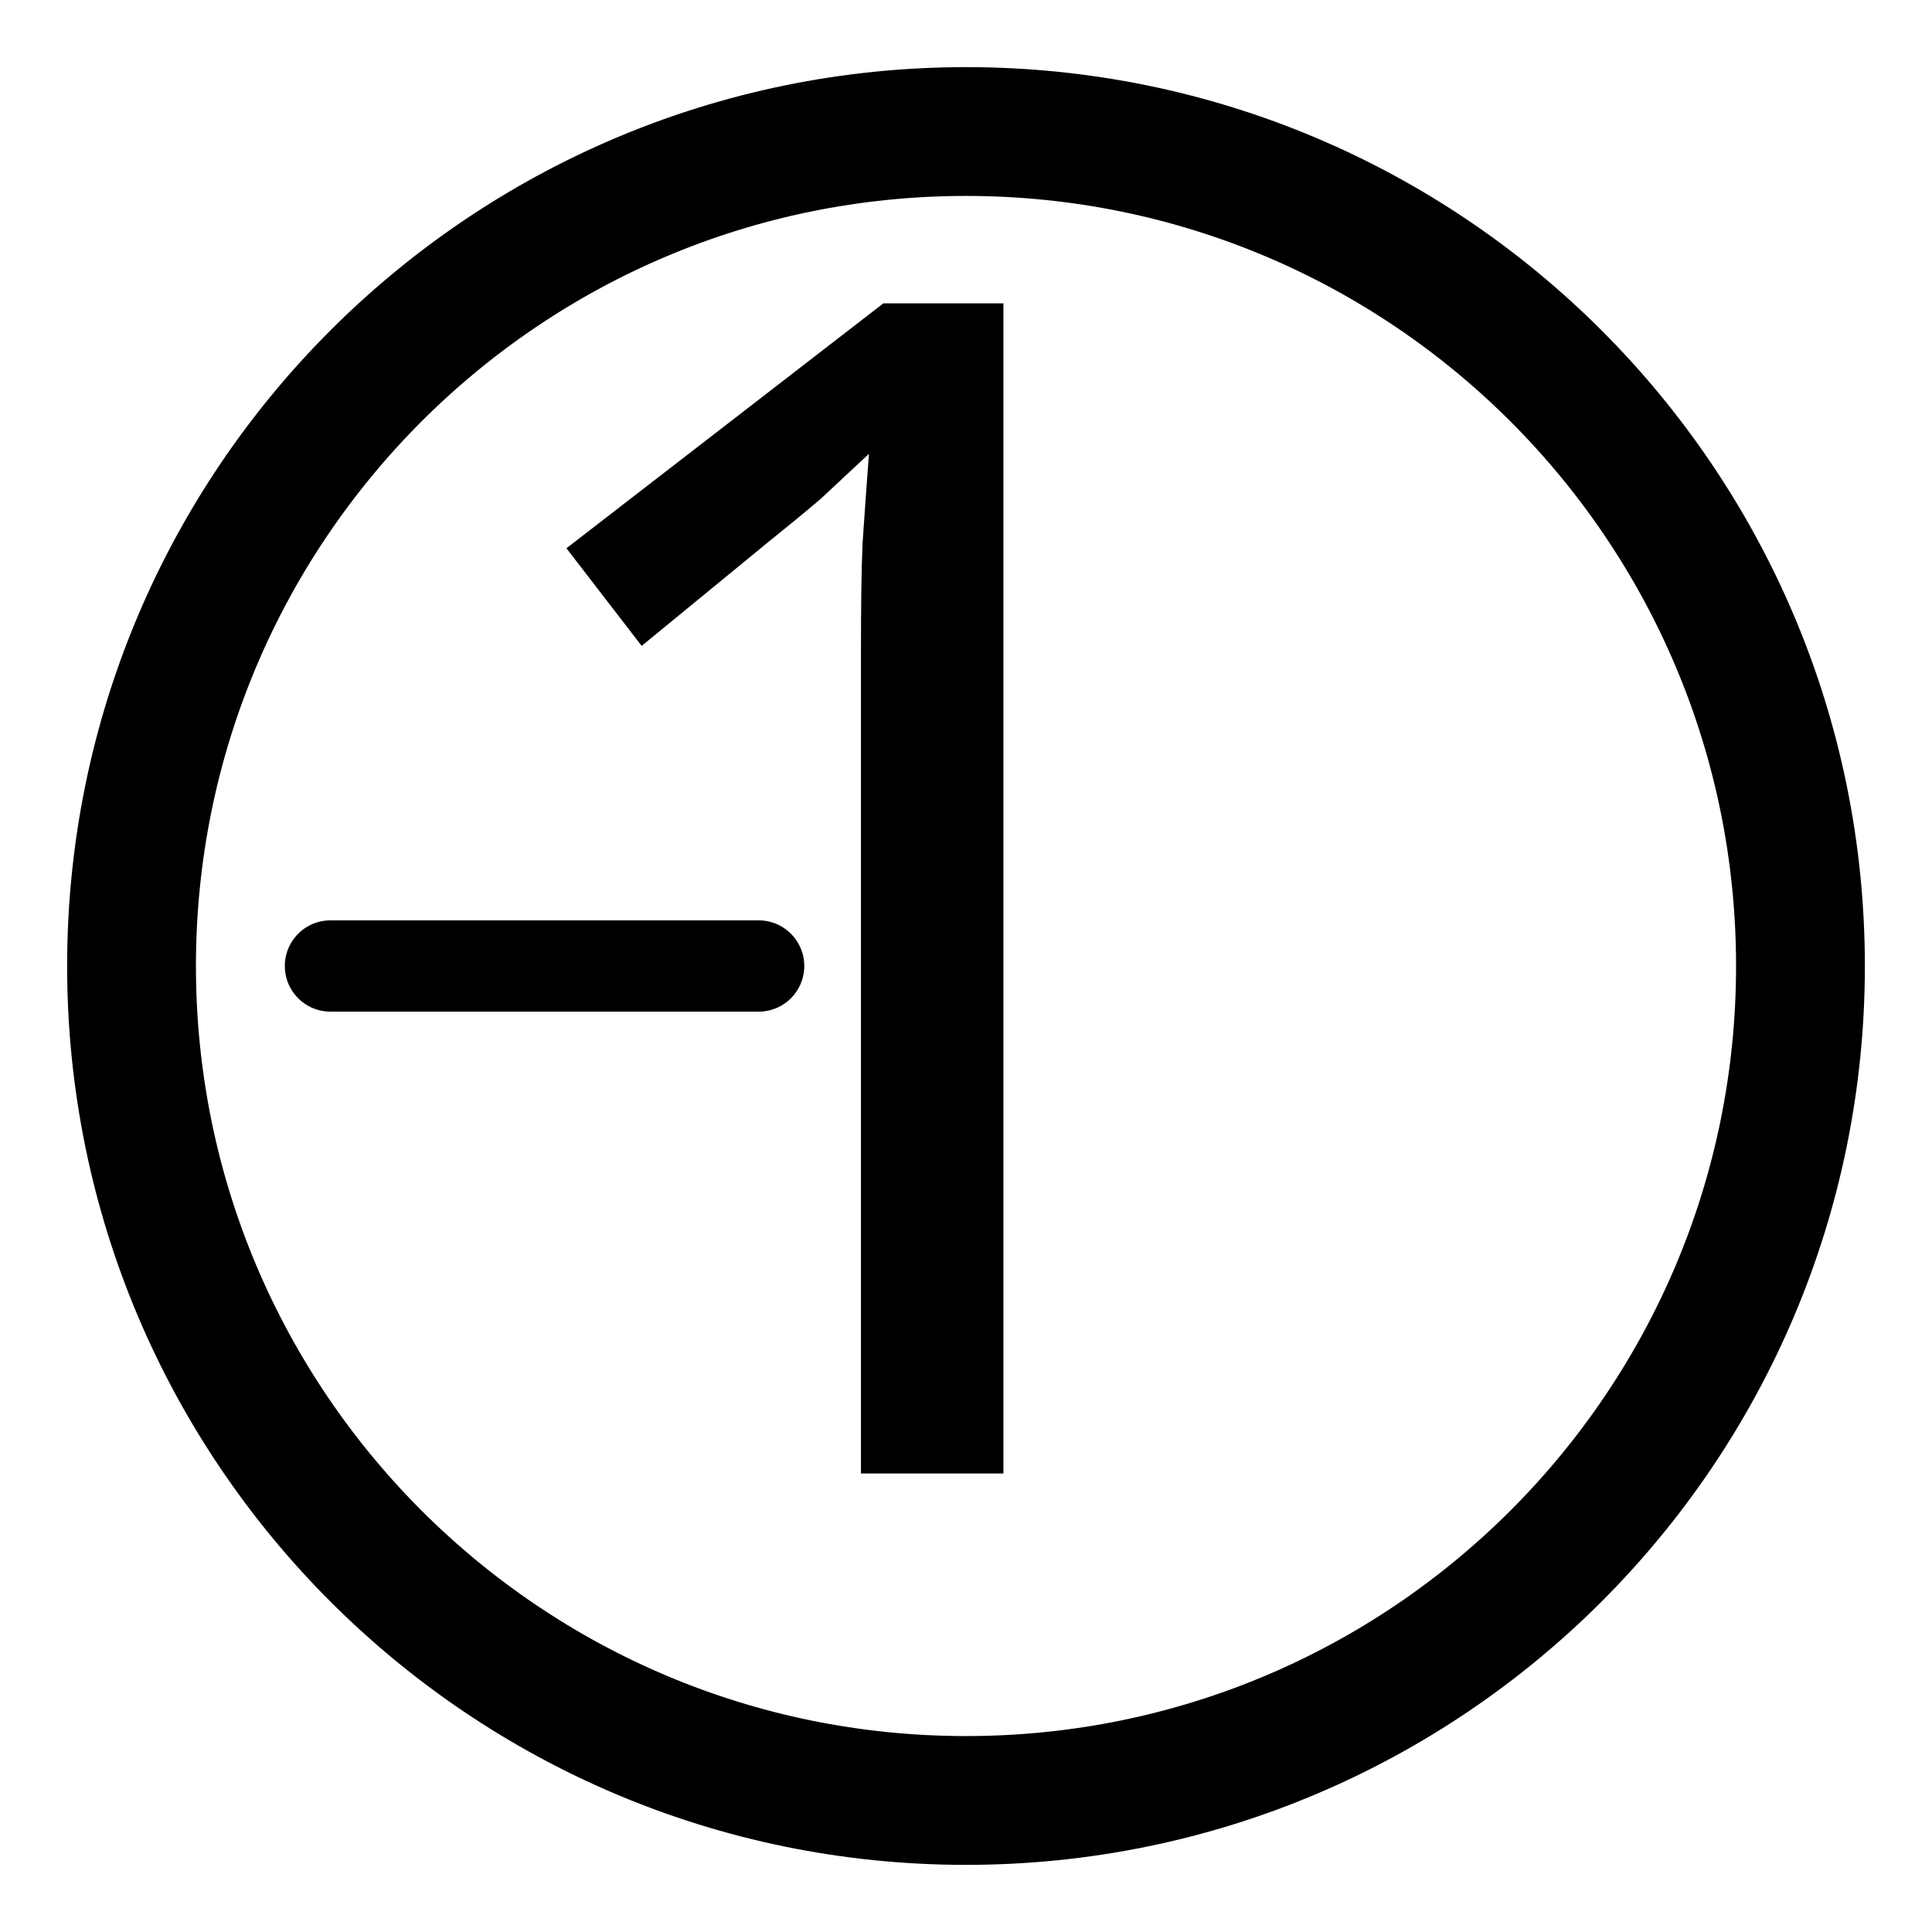
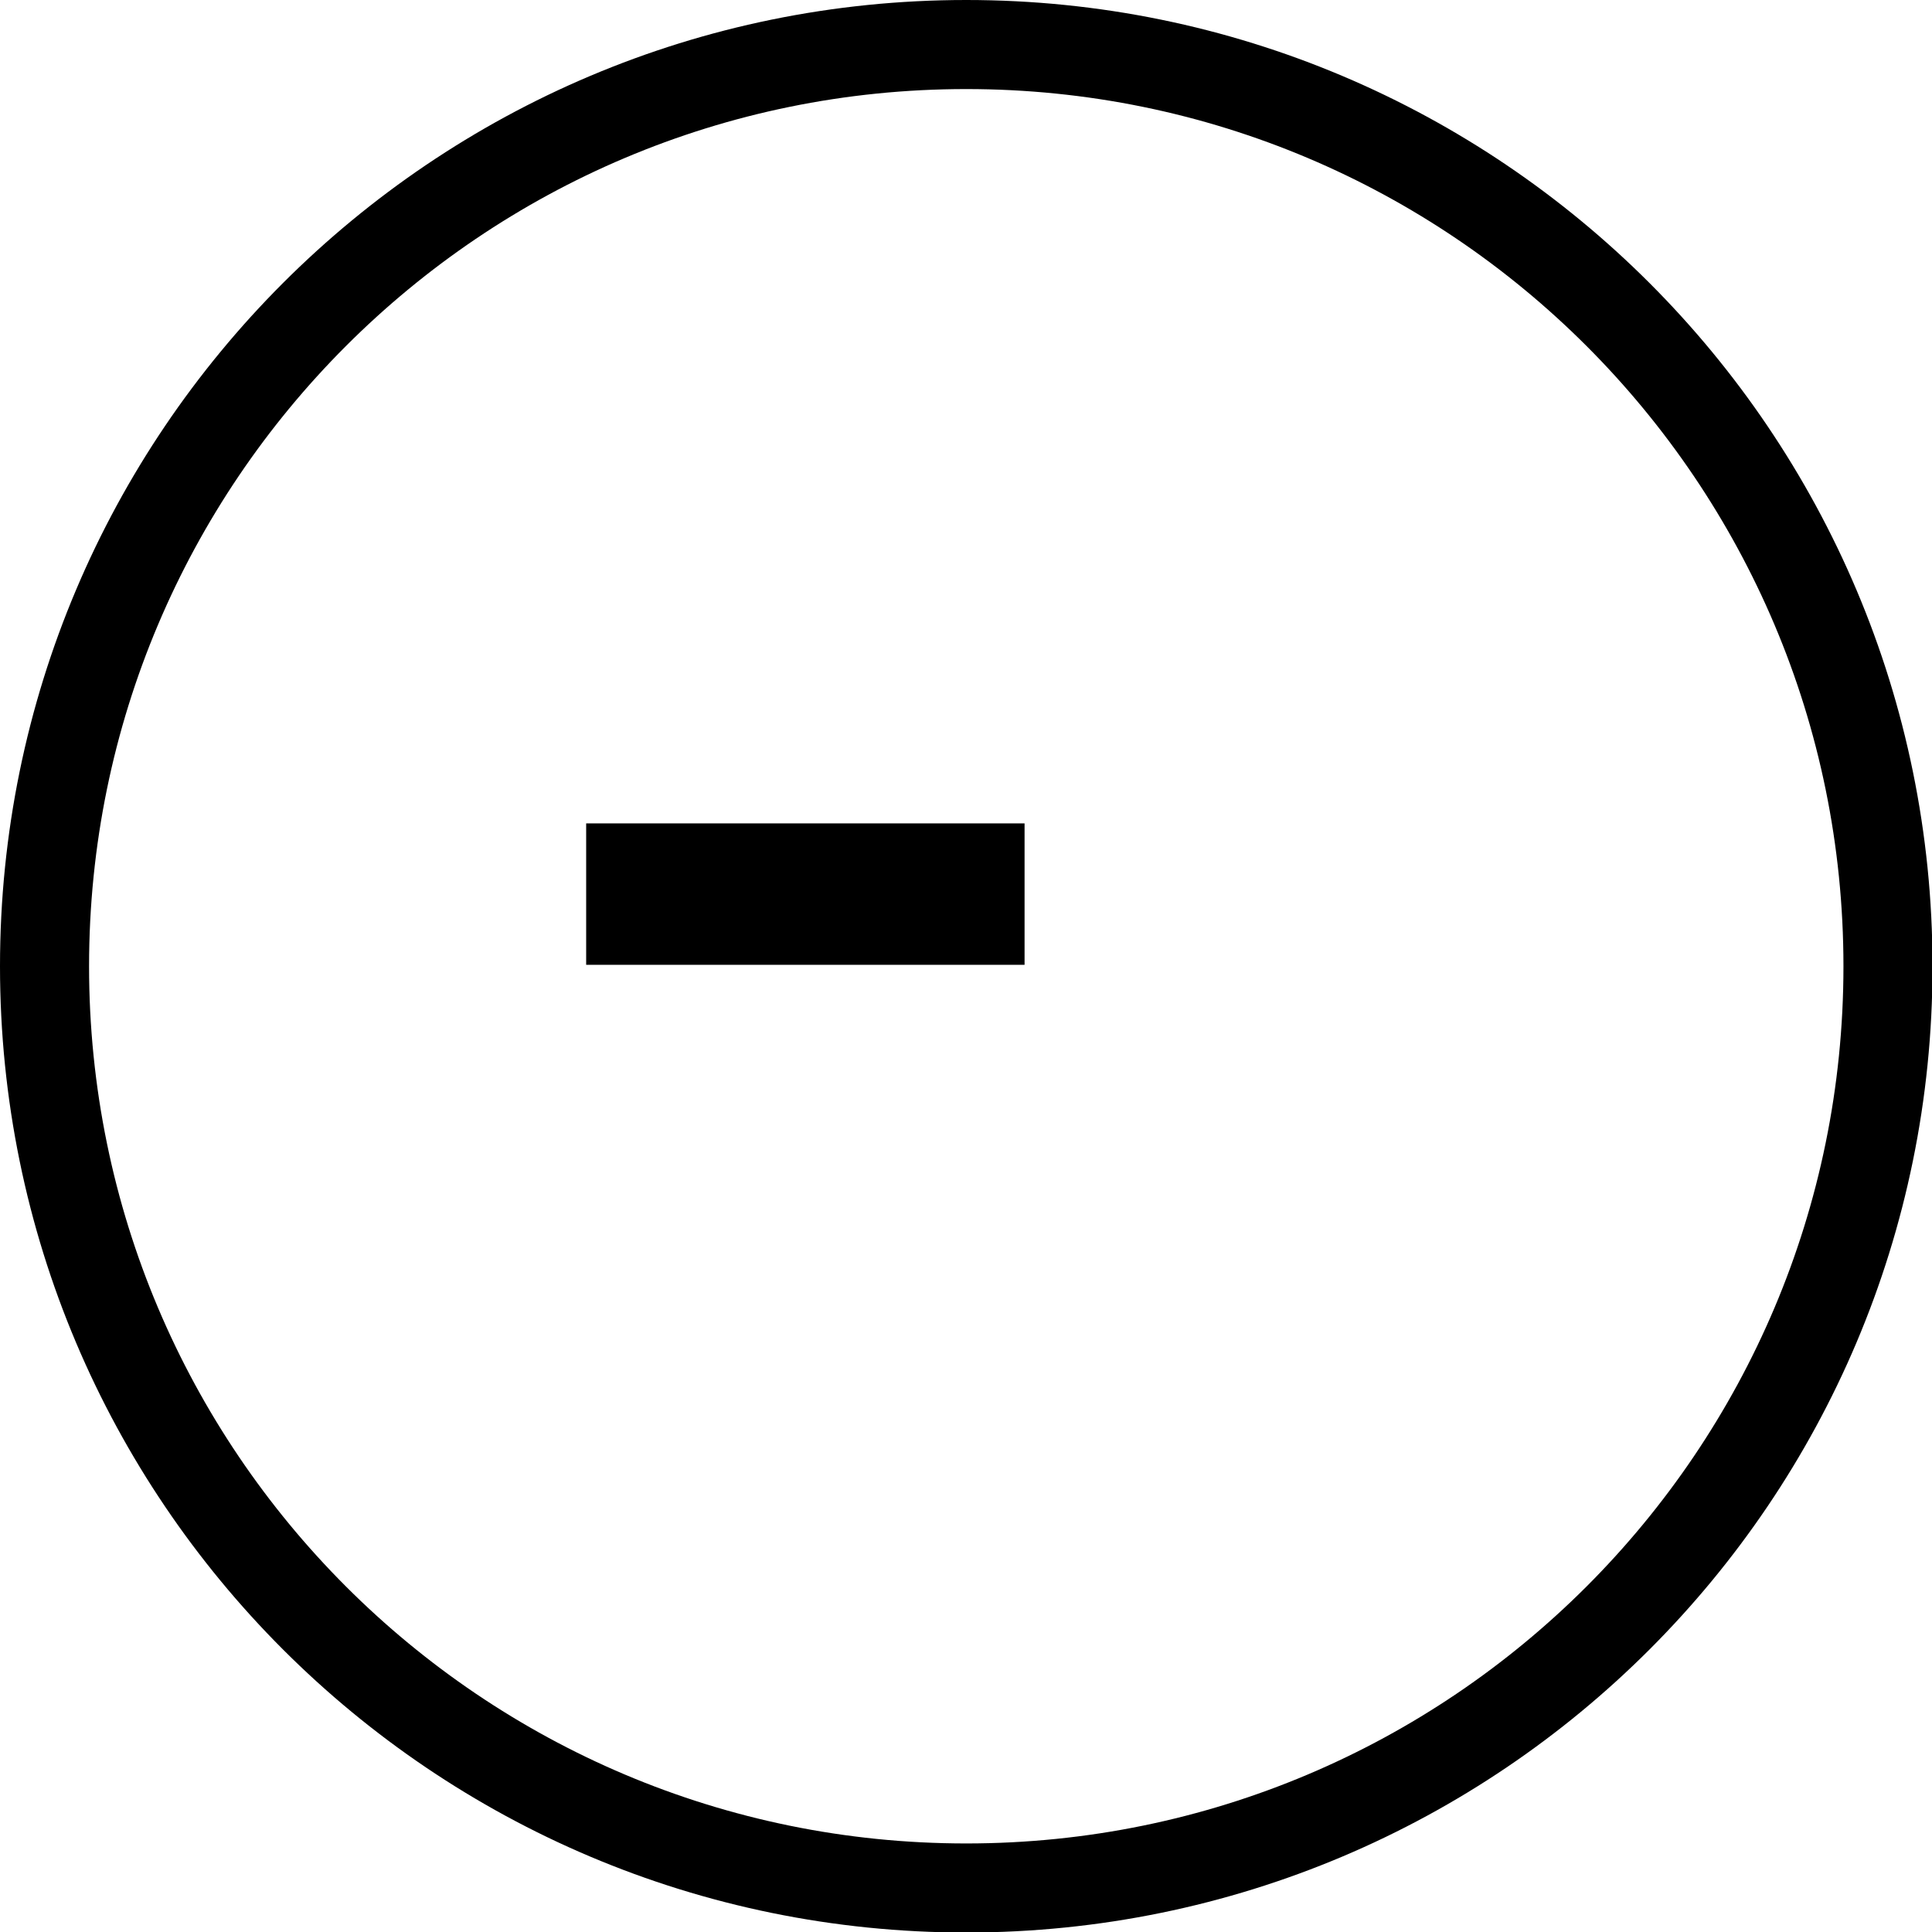
- <svg xmlns="http://www.w3.org/2000/svg" width="800" height="800" viewBox="0 0 24 24" fill="none" version="1.1" id="svg2165">
+ <svg xmlns="http://www.w3.org/2000/svg" width="124.367" height="124.367" viewBox="0 0 3.731 3.731" fill="none" version="1.1" id="svg2165" xml:space="preserve">
  <defs id="defs2169">
-     <rect x="216.034" y="227.286" width="389.311" height="317.3" id="rect1009" />
+     <rect x="216.034" y="227.286" width="389.311" height="317.3" id="rect1209" />
  </defs>
-   <ellipse style="fill:none;stroke:#000000;stroke-width:1.6;stroke-linecap:round;stroke-dasharray:none;paint-order:markers stroke fill" id="path399" cx="12" cy="12" rx="10.366" ry="10.366" />
-   <text xml:space="preserve" transform="matrix(1.27258,0,0,1.27258,-269.6901,-288.3881)" id="text1007" style="font-style:normal;font-variant:normal;font-weight:normal;font-stretch:normal;font-size:16px;font-family:AppleMyungjo;-inkscape-font-specification:'AppleMyungjo, Normal';font-variant-ligatures:normal;font-variant-caps:normal;font-variant-numeric:normal;font-variant-east-asian:normal;white-space:pre;shape-inside:url(#rect1009);display:inline;fill:#000000;stroke:none;stroke-width:53.333;stroke-linecap:round;stroke-dasharray:none;paint-order:markers stroke fill">
-     <tspan x="216.033" y="240.999" id="tspan1375">1</tspan>
+   <ellipse style="fill:none;fill-opacity:1;stroke:#000000;stroke-width:0.172;stroke-linecap:round;stroke-dasharray:none;paint-order:markers stroke fill" id="ellipse1203" cx="1.866" cy="1.866" rx="1.78" ry="1.78" />
+   <text xml:space="preserve" transform="matrix(0.2184816,0,0,0.2184816,-46.20684,-49.99204)" id="text1207" style="font-style:normal;font-variant:normal;font-weight:normal;font-stretch:normal;font-size:16px;font-family:AppleMyungjo;-inkscape-font-specification:'AppleMyungjo, Normal';font-variant-ligatures:normal;font-variant-caps:normal;font-variant-numeric:normal;font-variant-east-asian:normal;white-space:pre;shape-inside:url(#rect1209);display:inline;fill:#000000;stroke:none;stroke-width:53.333;stroke-linecap:round;stroke-dasharray:none;paint-order:markers stroke fill">
+     <tspan x="216.033" y="240.999" id="tspan1887">-</tspan>
  </text>
-   <path style="fill:#000000;stroke:#000000;stroke-width:1.134;stroke-linecap:round;stroke-dasharray:none;paint-order:markers stroke fill" d="M 9.424,12 H 4.105" id="path1232" />
</svg>
